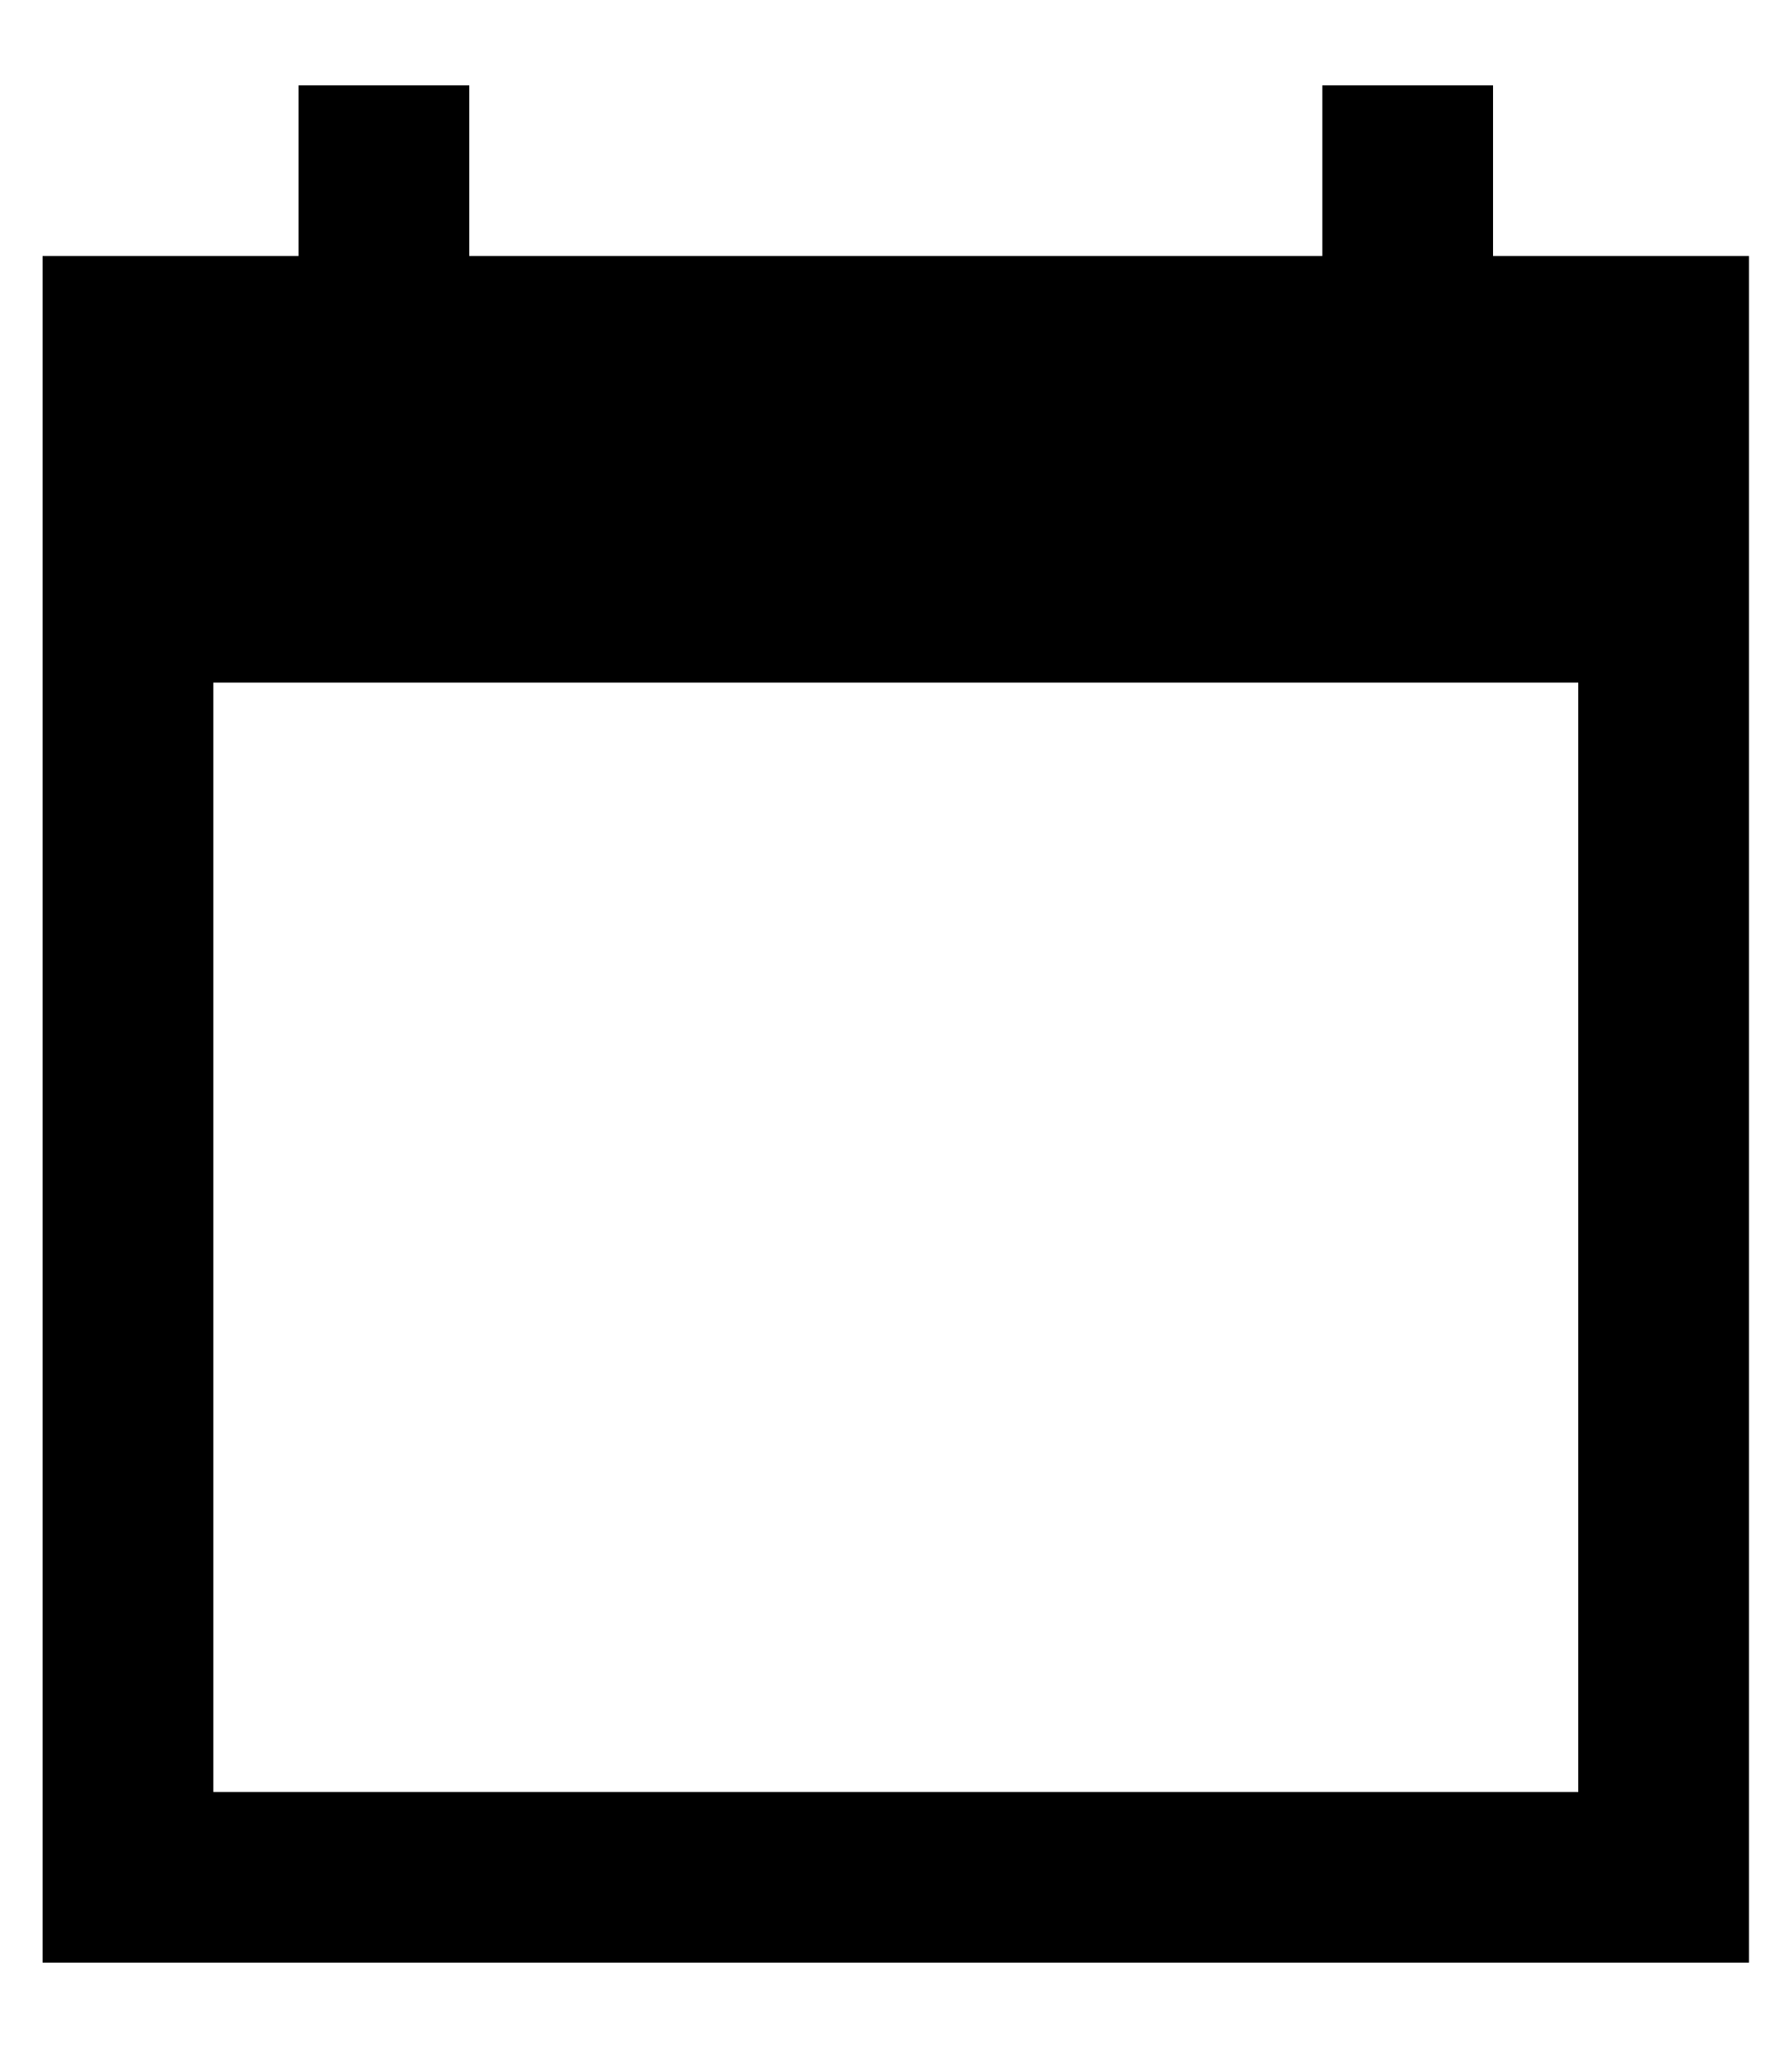
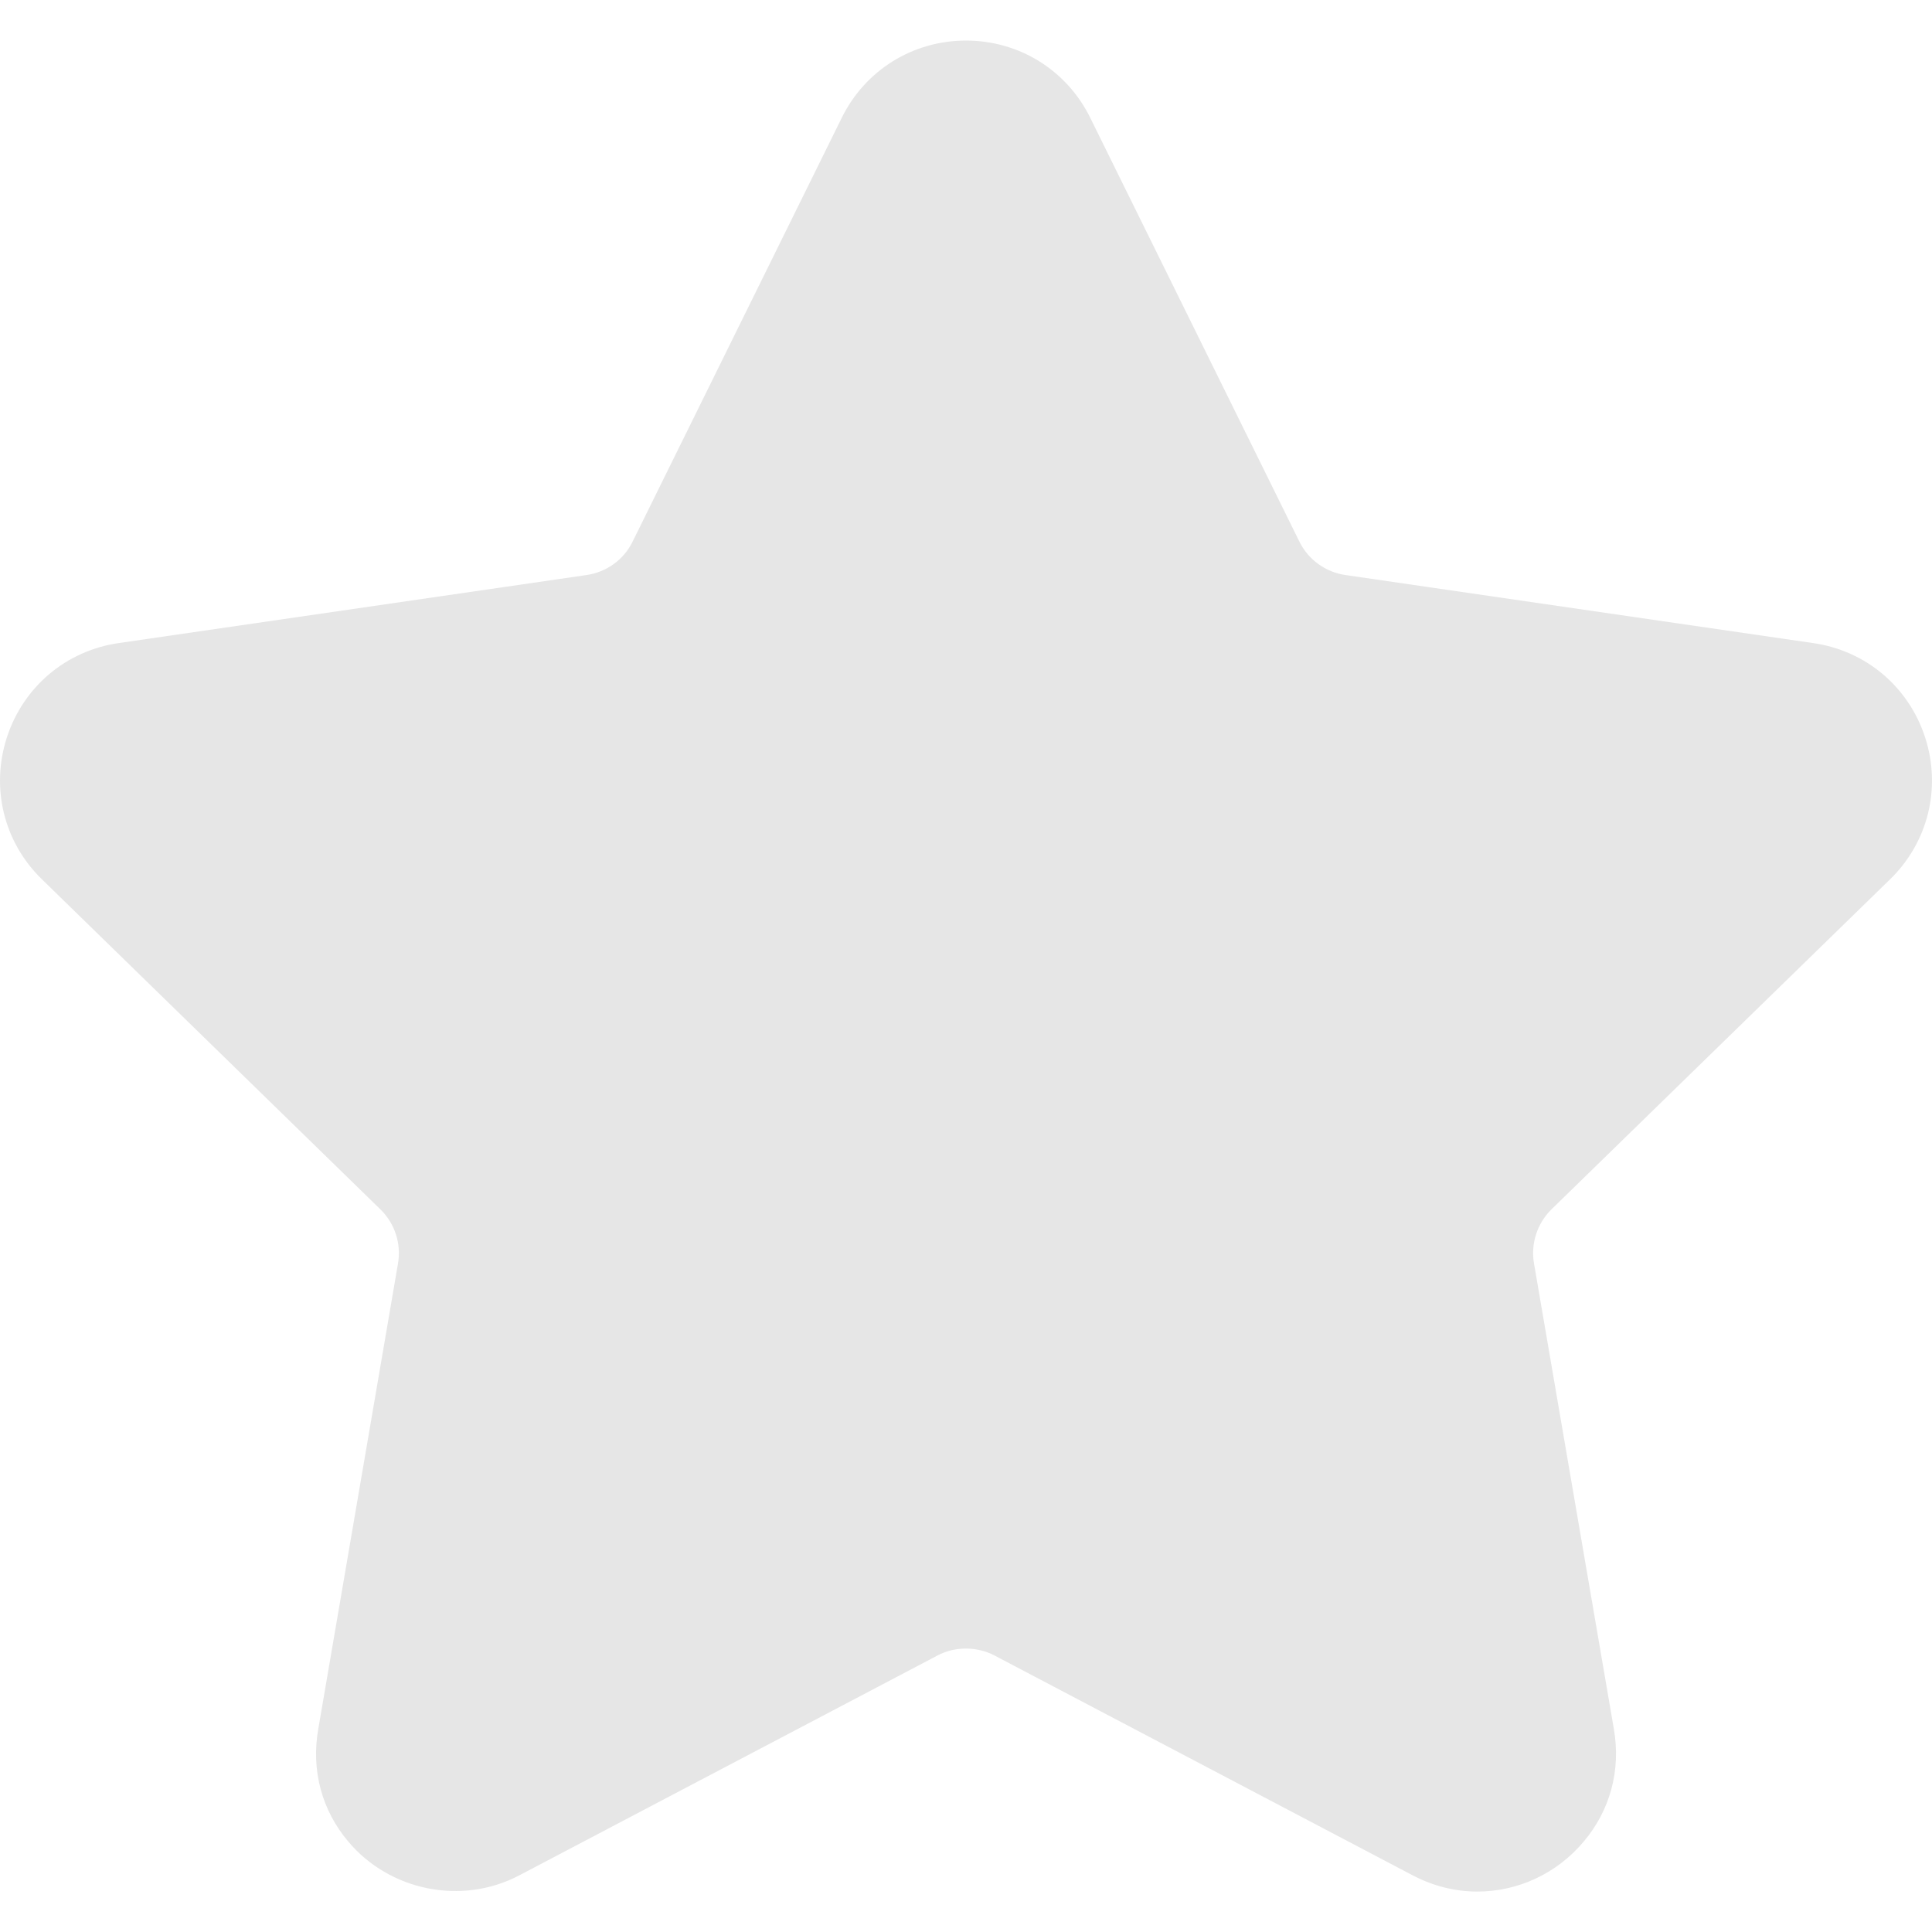
- <svg xmlns="http://www.w3.org/2000/svg" width="14" height="16" viewBox="0 0 14 16" fill="none">
-   <path d="M13.667 2H11.667V0.667H10.333V2H3.667V0.667H2.333V2H0.333V15.333H13.667V2ZM12.333 14H1.667V5.333H12.333V14Z" fill="black" />
+ <svg xmlns="http://www.w3.org/2000/svg" width="14" height="14" viewBox="0 0 14 14" fill="none">
+   <path d="M13.696 6.372C13.972 6.104 14.069 5.709 13.95 5.343C13.831 4.977 13.521 4.715 13.139 4.66L9.75 4.167C9.605 4.146 9.48 4.055 9.416 3.925L7.9 0.853C7.73 0.508 7.385 0.294 7 0.294C6.615 0.294 6.27 0.508 6.1 0.853L4.584 3.925C4.52 4.056 4.395 4.146 4.25 4.167L0.86 4.66C0.479 4.715 0.169 4.977 0.05 5.343C-0.069 5.71 0.028 6.104 0.304 6.372L2.756 8.763C2.861 8.865 2.909 9.012 2.884 9.156L2.306 12.531C2.254 12.829 2.332 13.118 2.524 13.345C2.823 13.701 3.345 13.809 3.762 13.59L6.794 11.996C6.92 11.929 7.08 11.93 7.206 11.996L10.238 13.59C10.386 13.667 10.543 13.707 10.705 13.707C11.002 13.707 11.283 13.575 11.476 13.345C11.668 13.118 11.746 12.828 11.695 12.531L11.116 9.156C11.091 9.012 11.139 8.865 11.243 8.763L13.696 6.372Z" fill="#E6E6E6" />
</svg>
